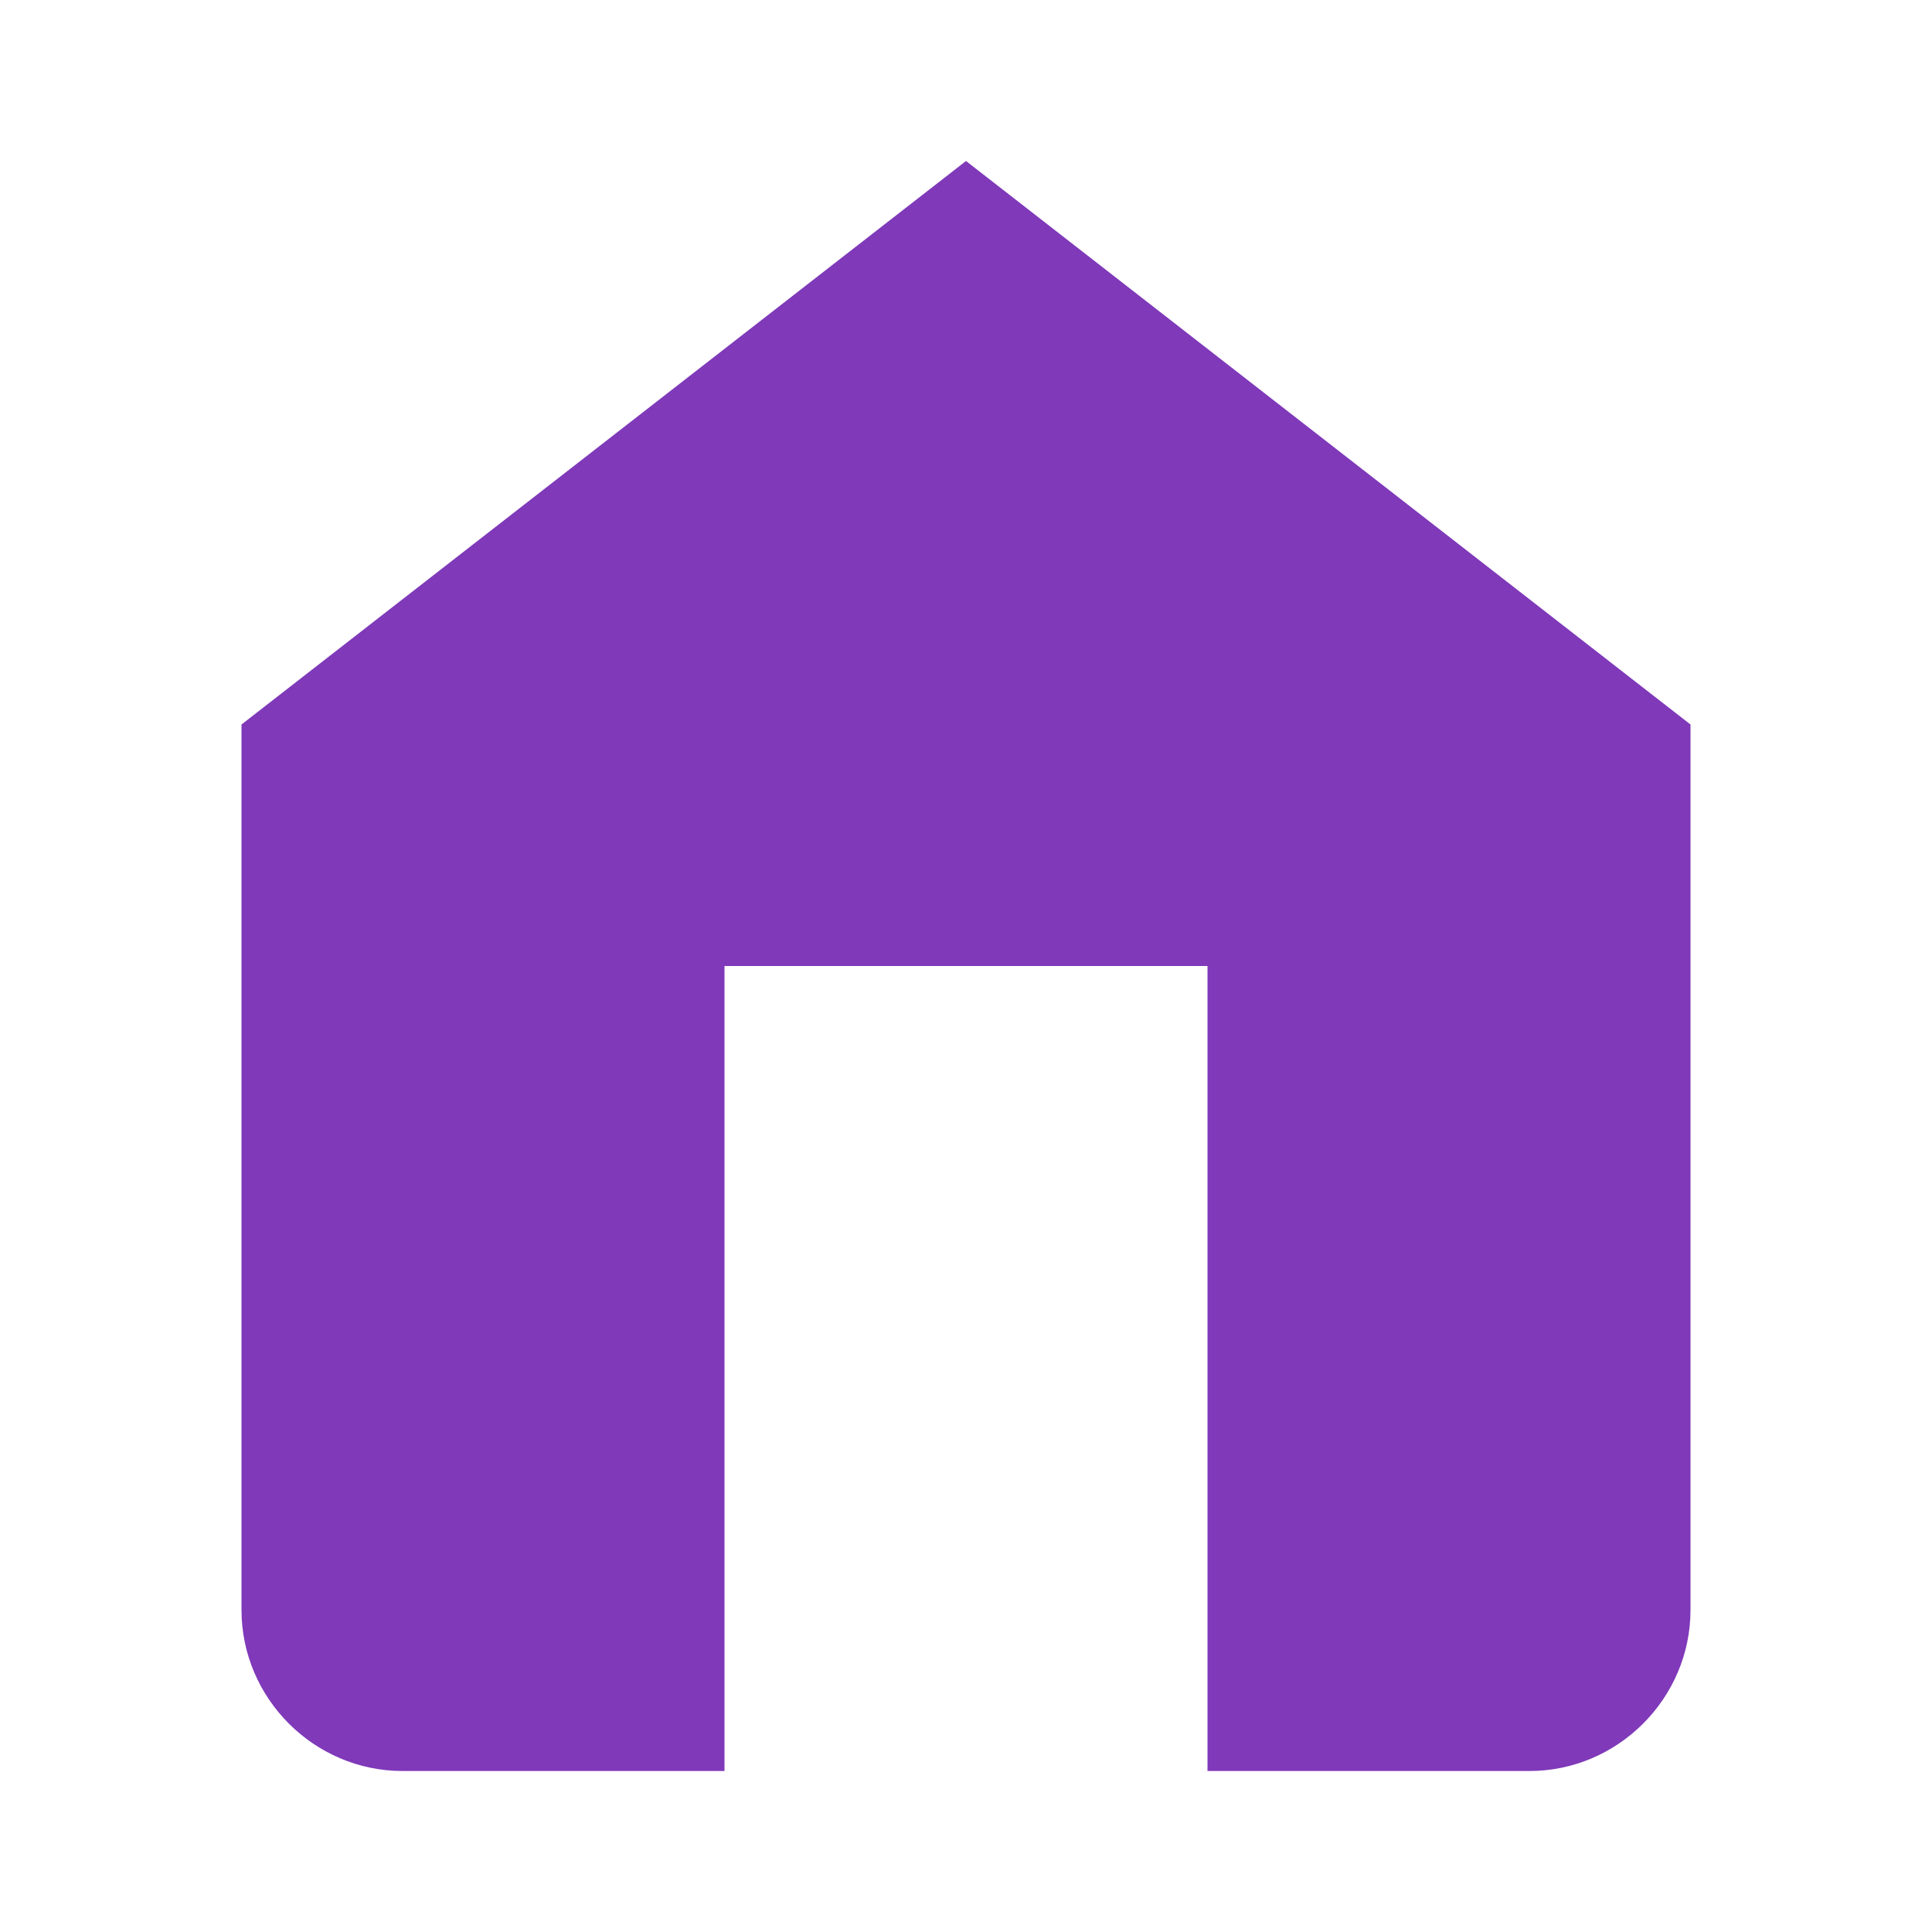
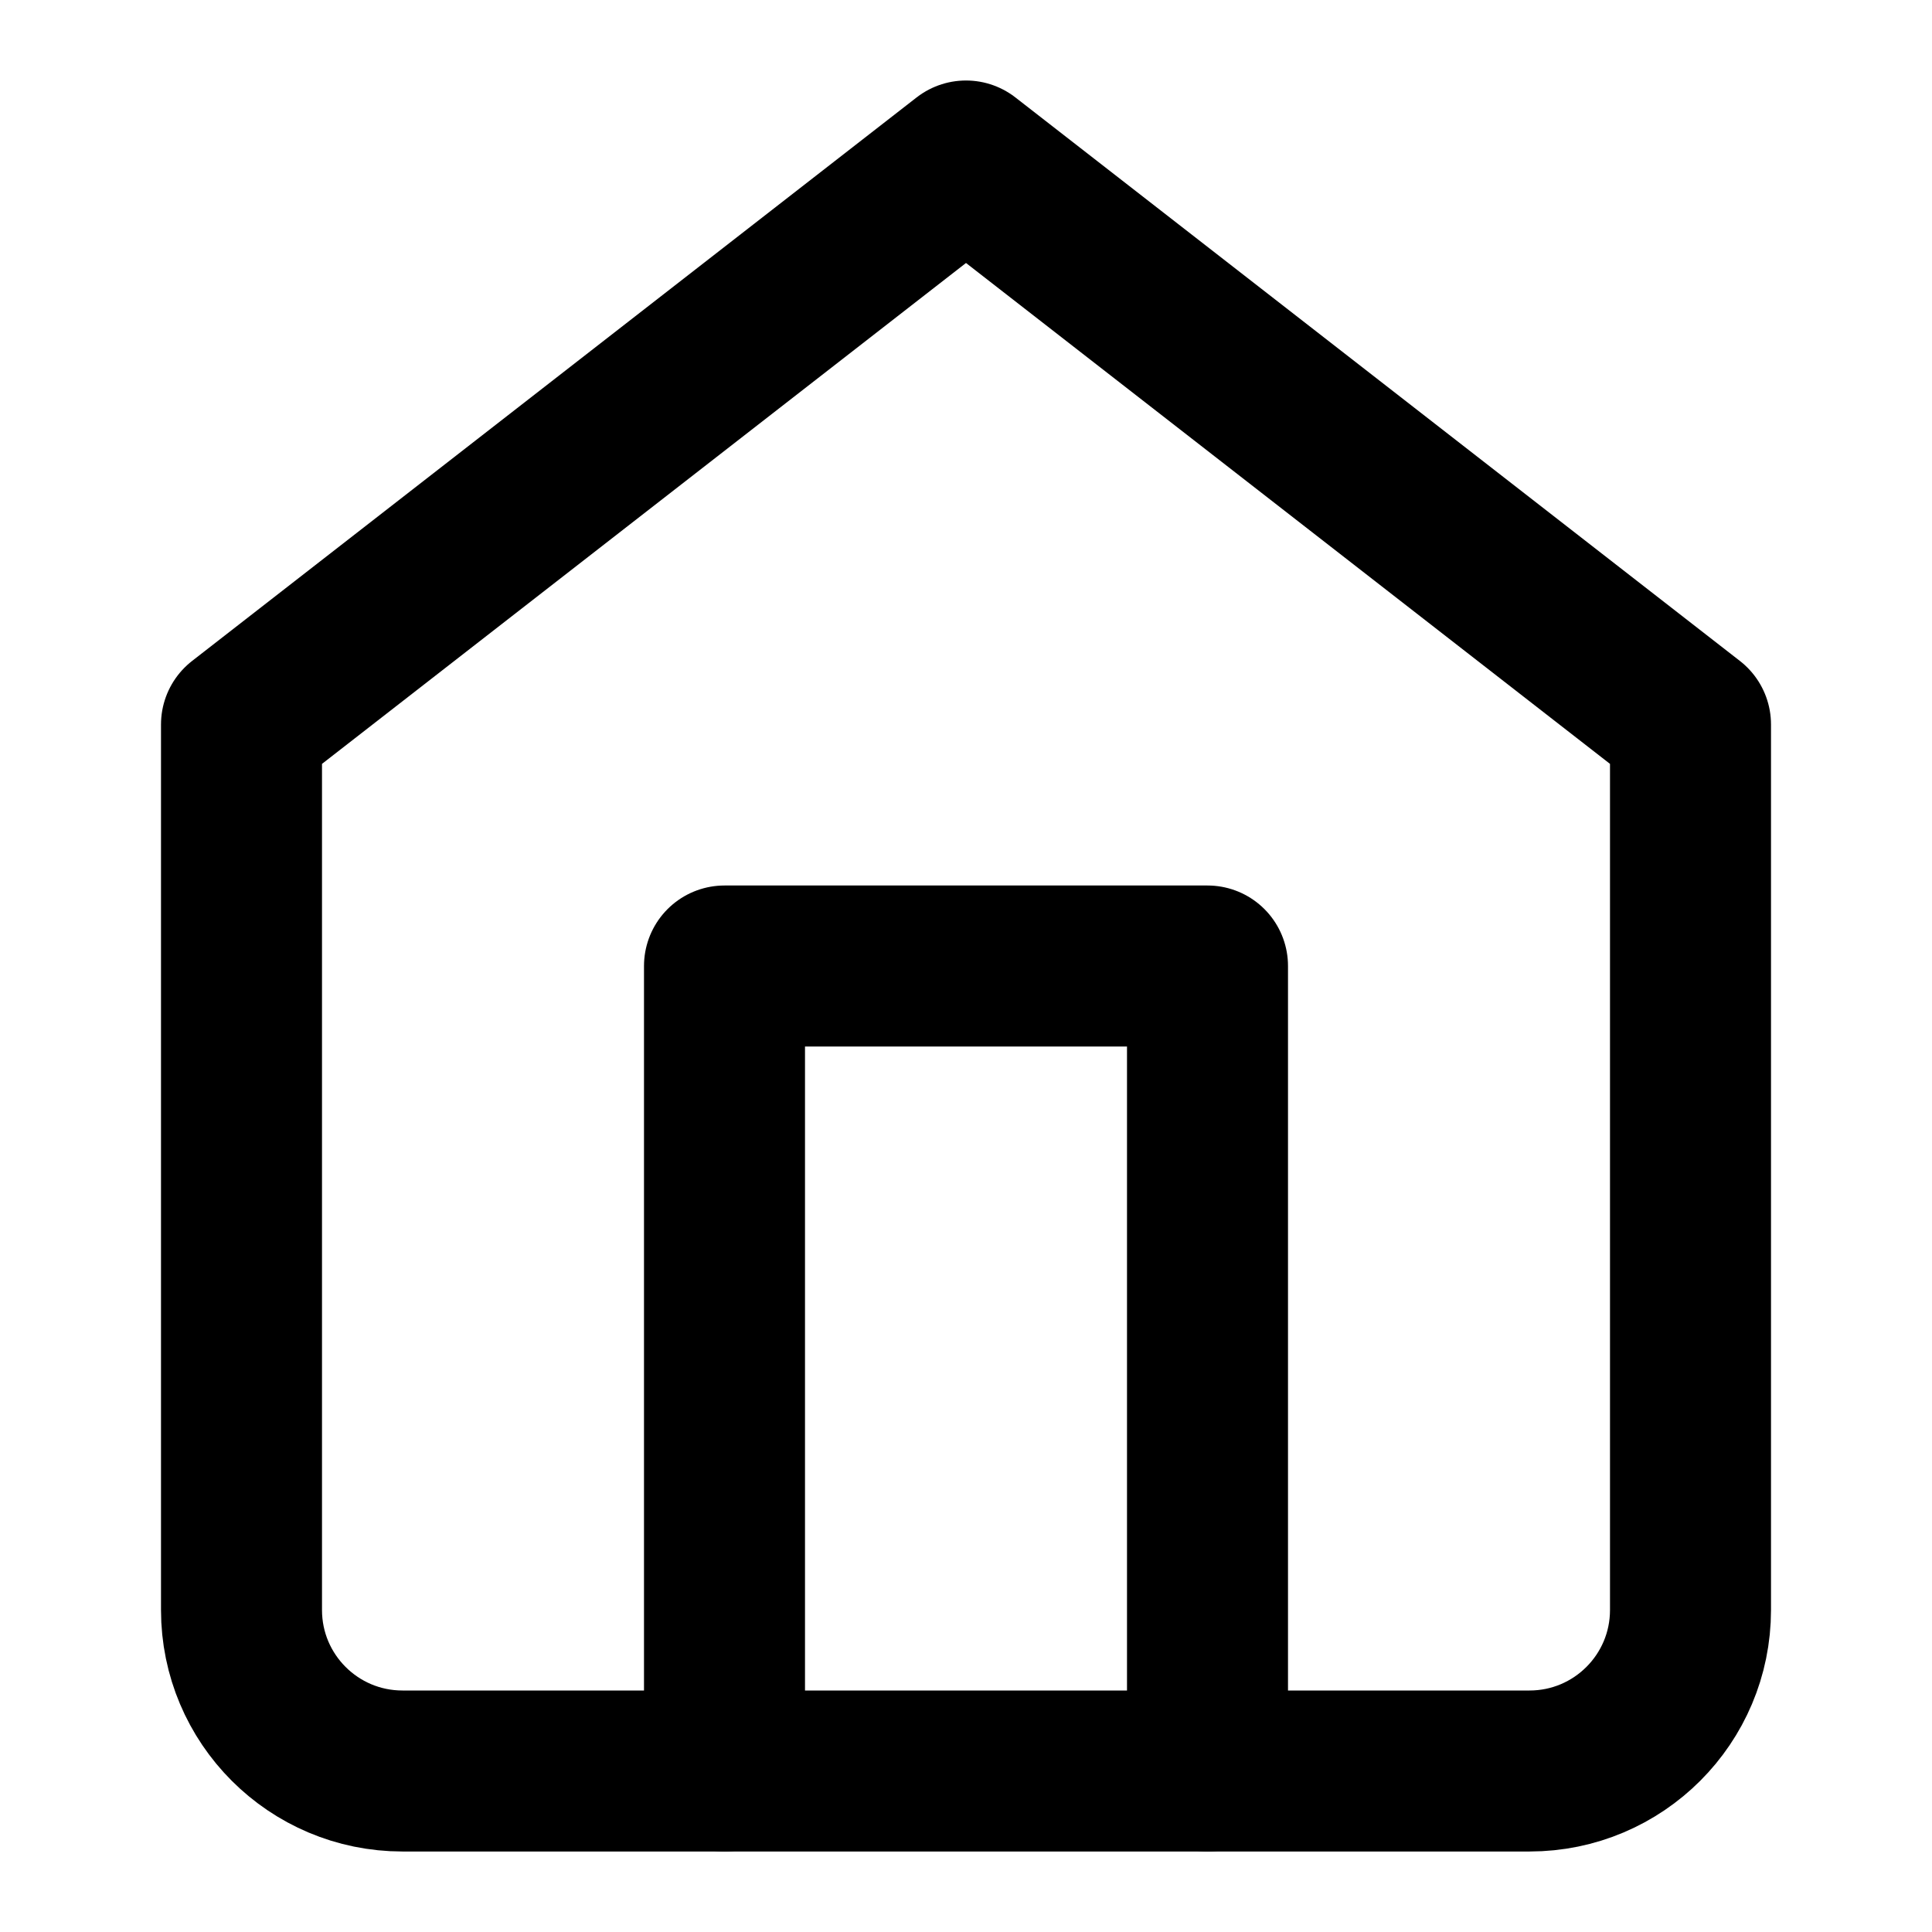
- <svg xmlns="http://www.w3.org/2000/svg" width="100%" height="100%" viewBox="0 0 24 24" version="1.1" xml:space="preserve" style="fill-rule:evenodd;clip-rule:evenodd;stroke-linejoin:round;stroke-miterlimit:1.414;">
-   <path d="M9,22L5,22C3.903,22 3,21.097 3,20L3,9L12,2L21,9L21,20C21,21.097 20.097,22 19,22L15,22L15,12L9,12L9,22Z" style="fill:rgb(127,57,185);" />
+ <svg xmlns="http://www.w3.org/2000/svg" width="24" height="24" viewBox="0 0 24 24" fill="none" stroke="currentColor" stroke-width="2" stroke-linecap="round" stroke-linejoin="round" class="feather feather-home">
+   <path d="M3 9l9-7 9 7v11a2 2 0 0 1-2 2H5a2 2 0 0 1-2-2z" />
+   <polyline points="9 22 9 12 15 12 15 22" />
</svg>
